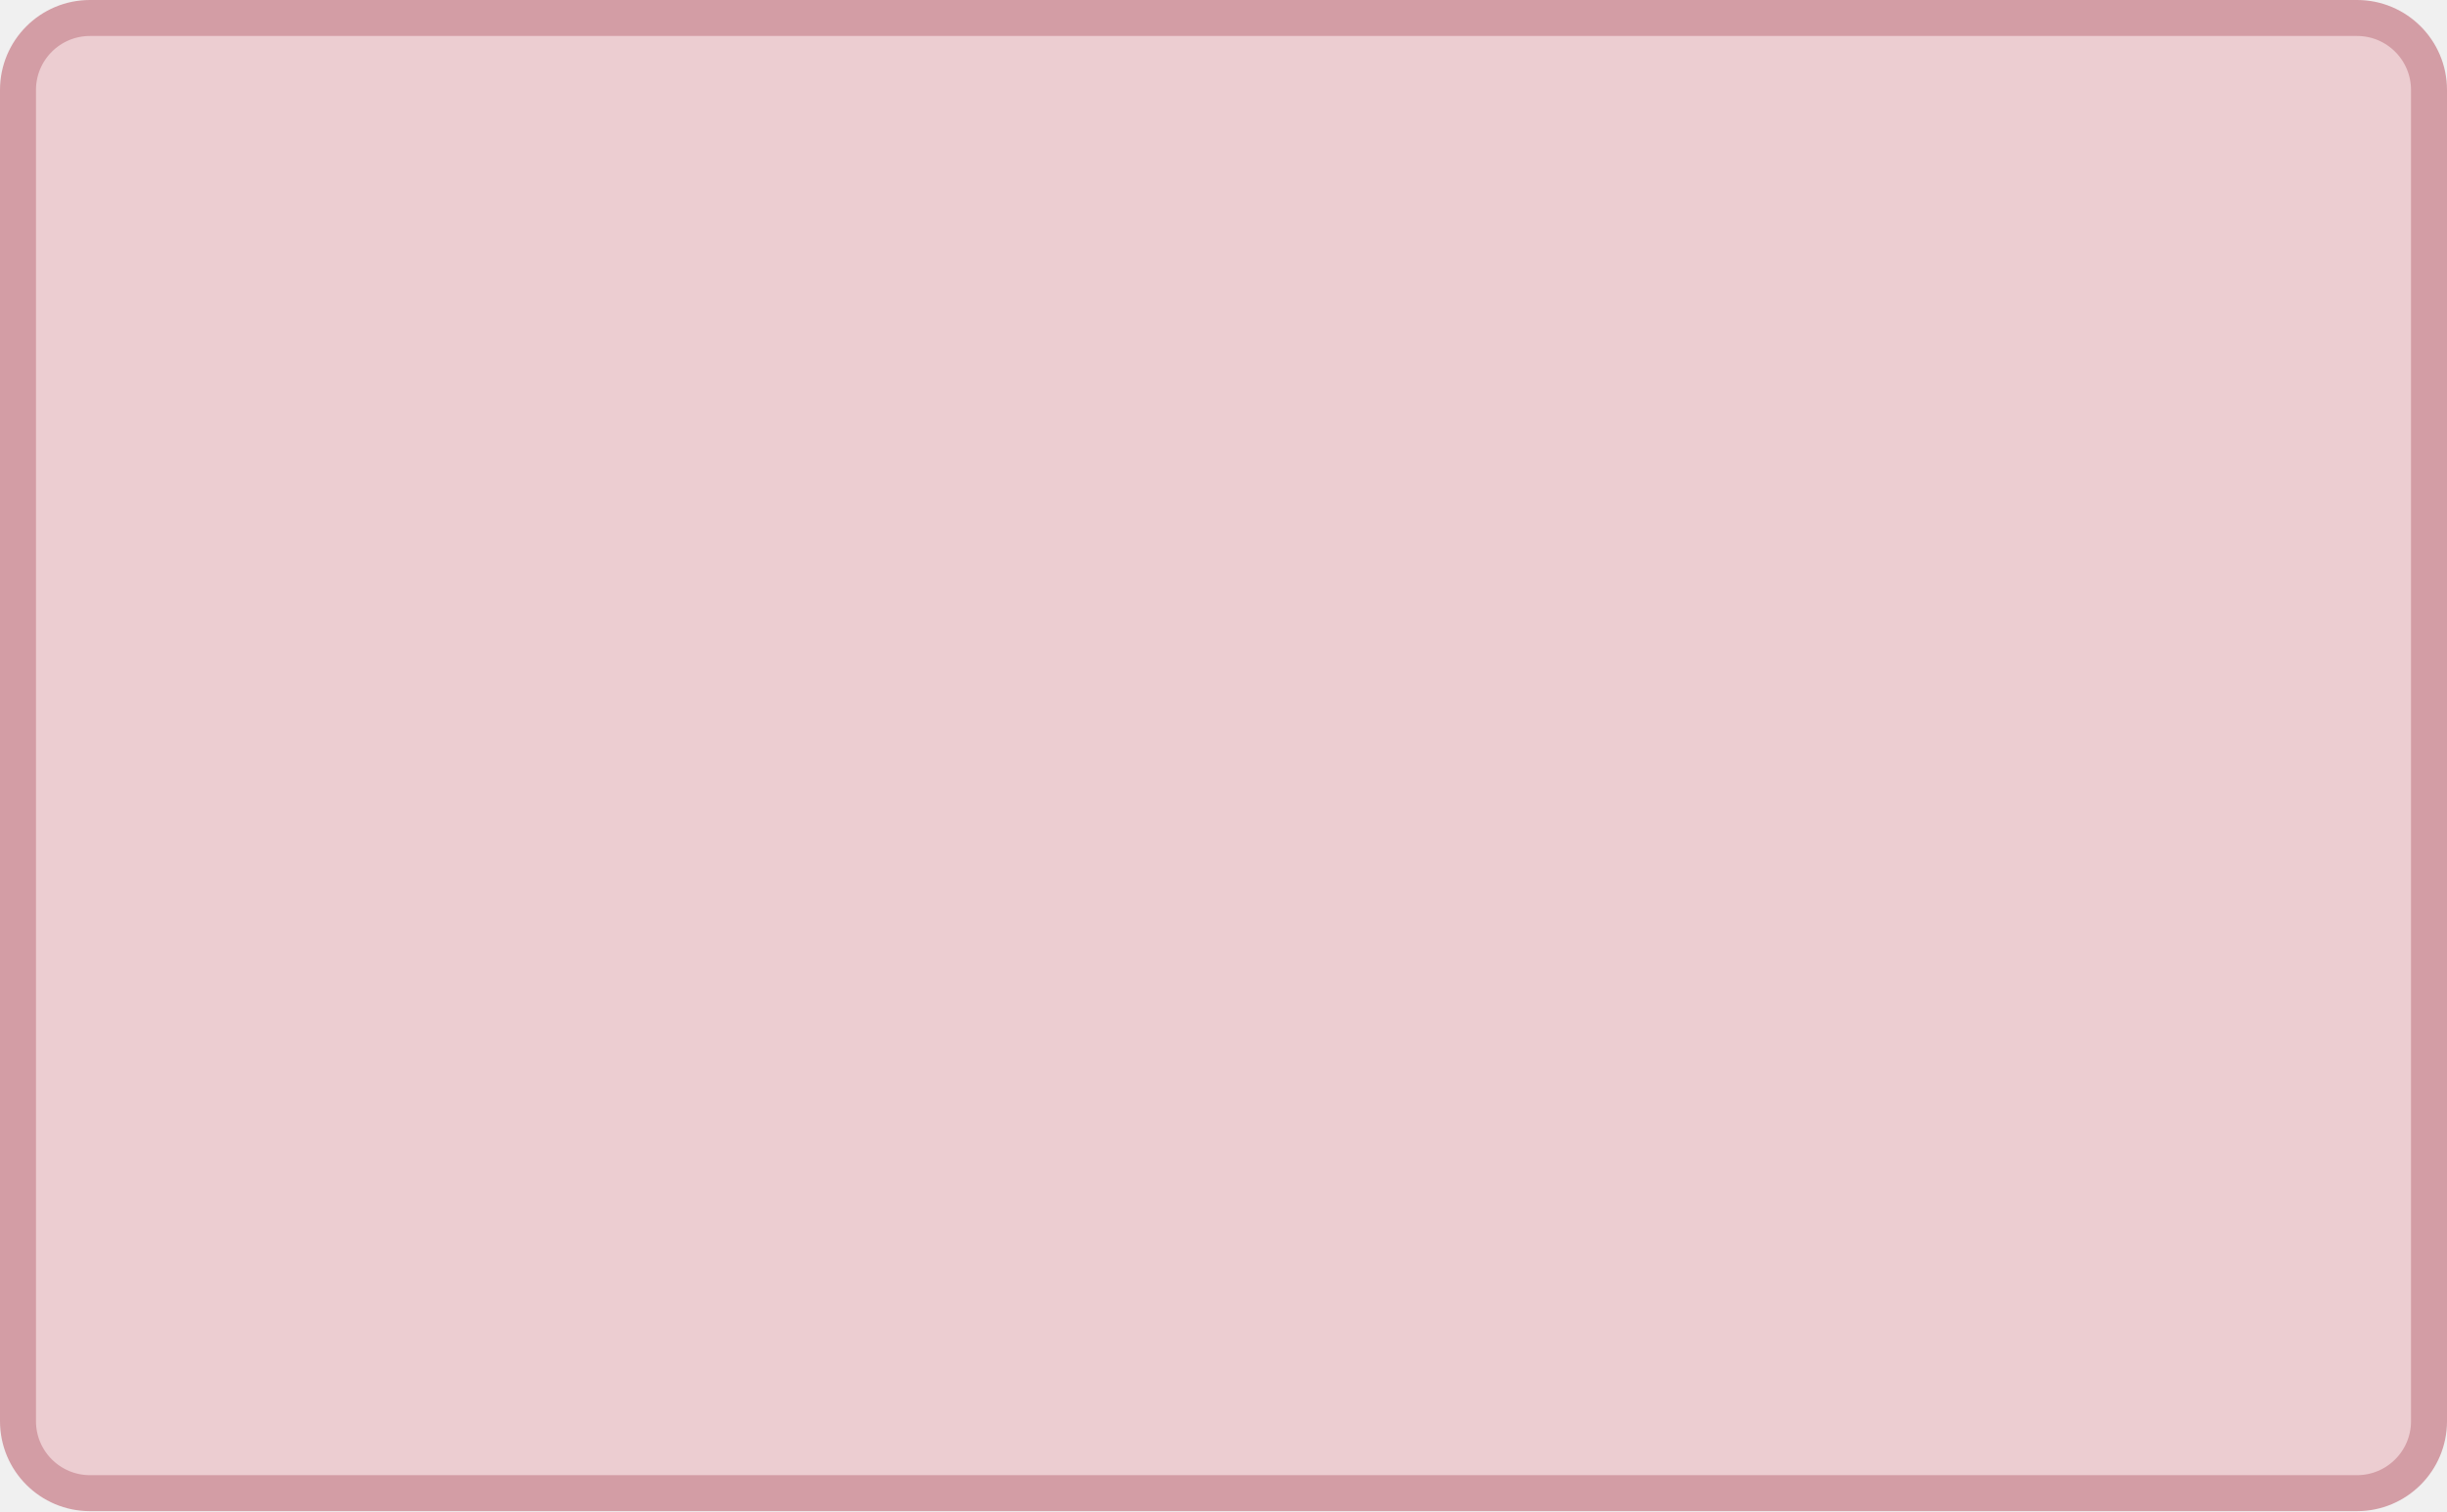
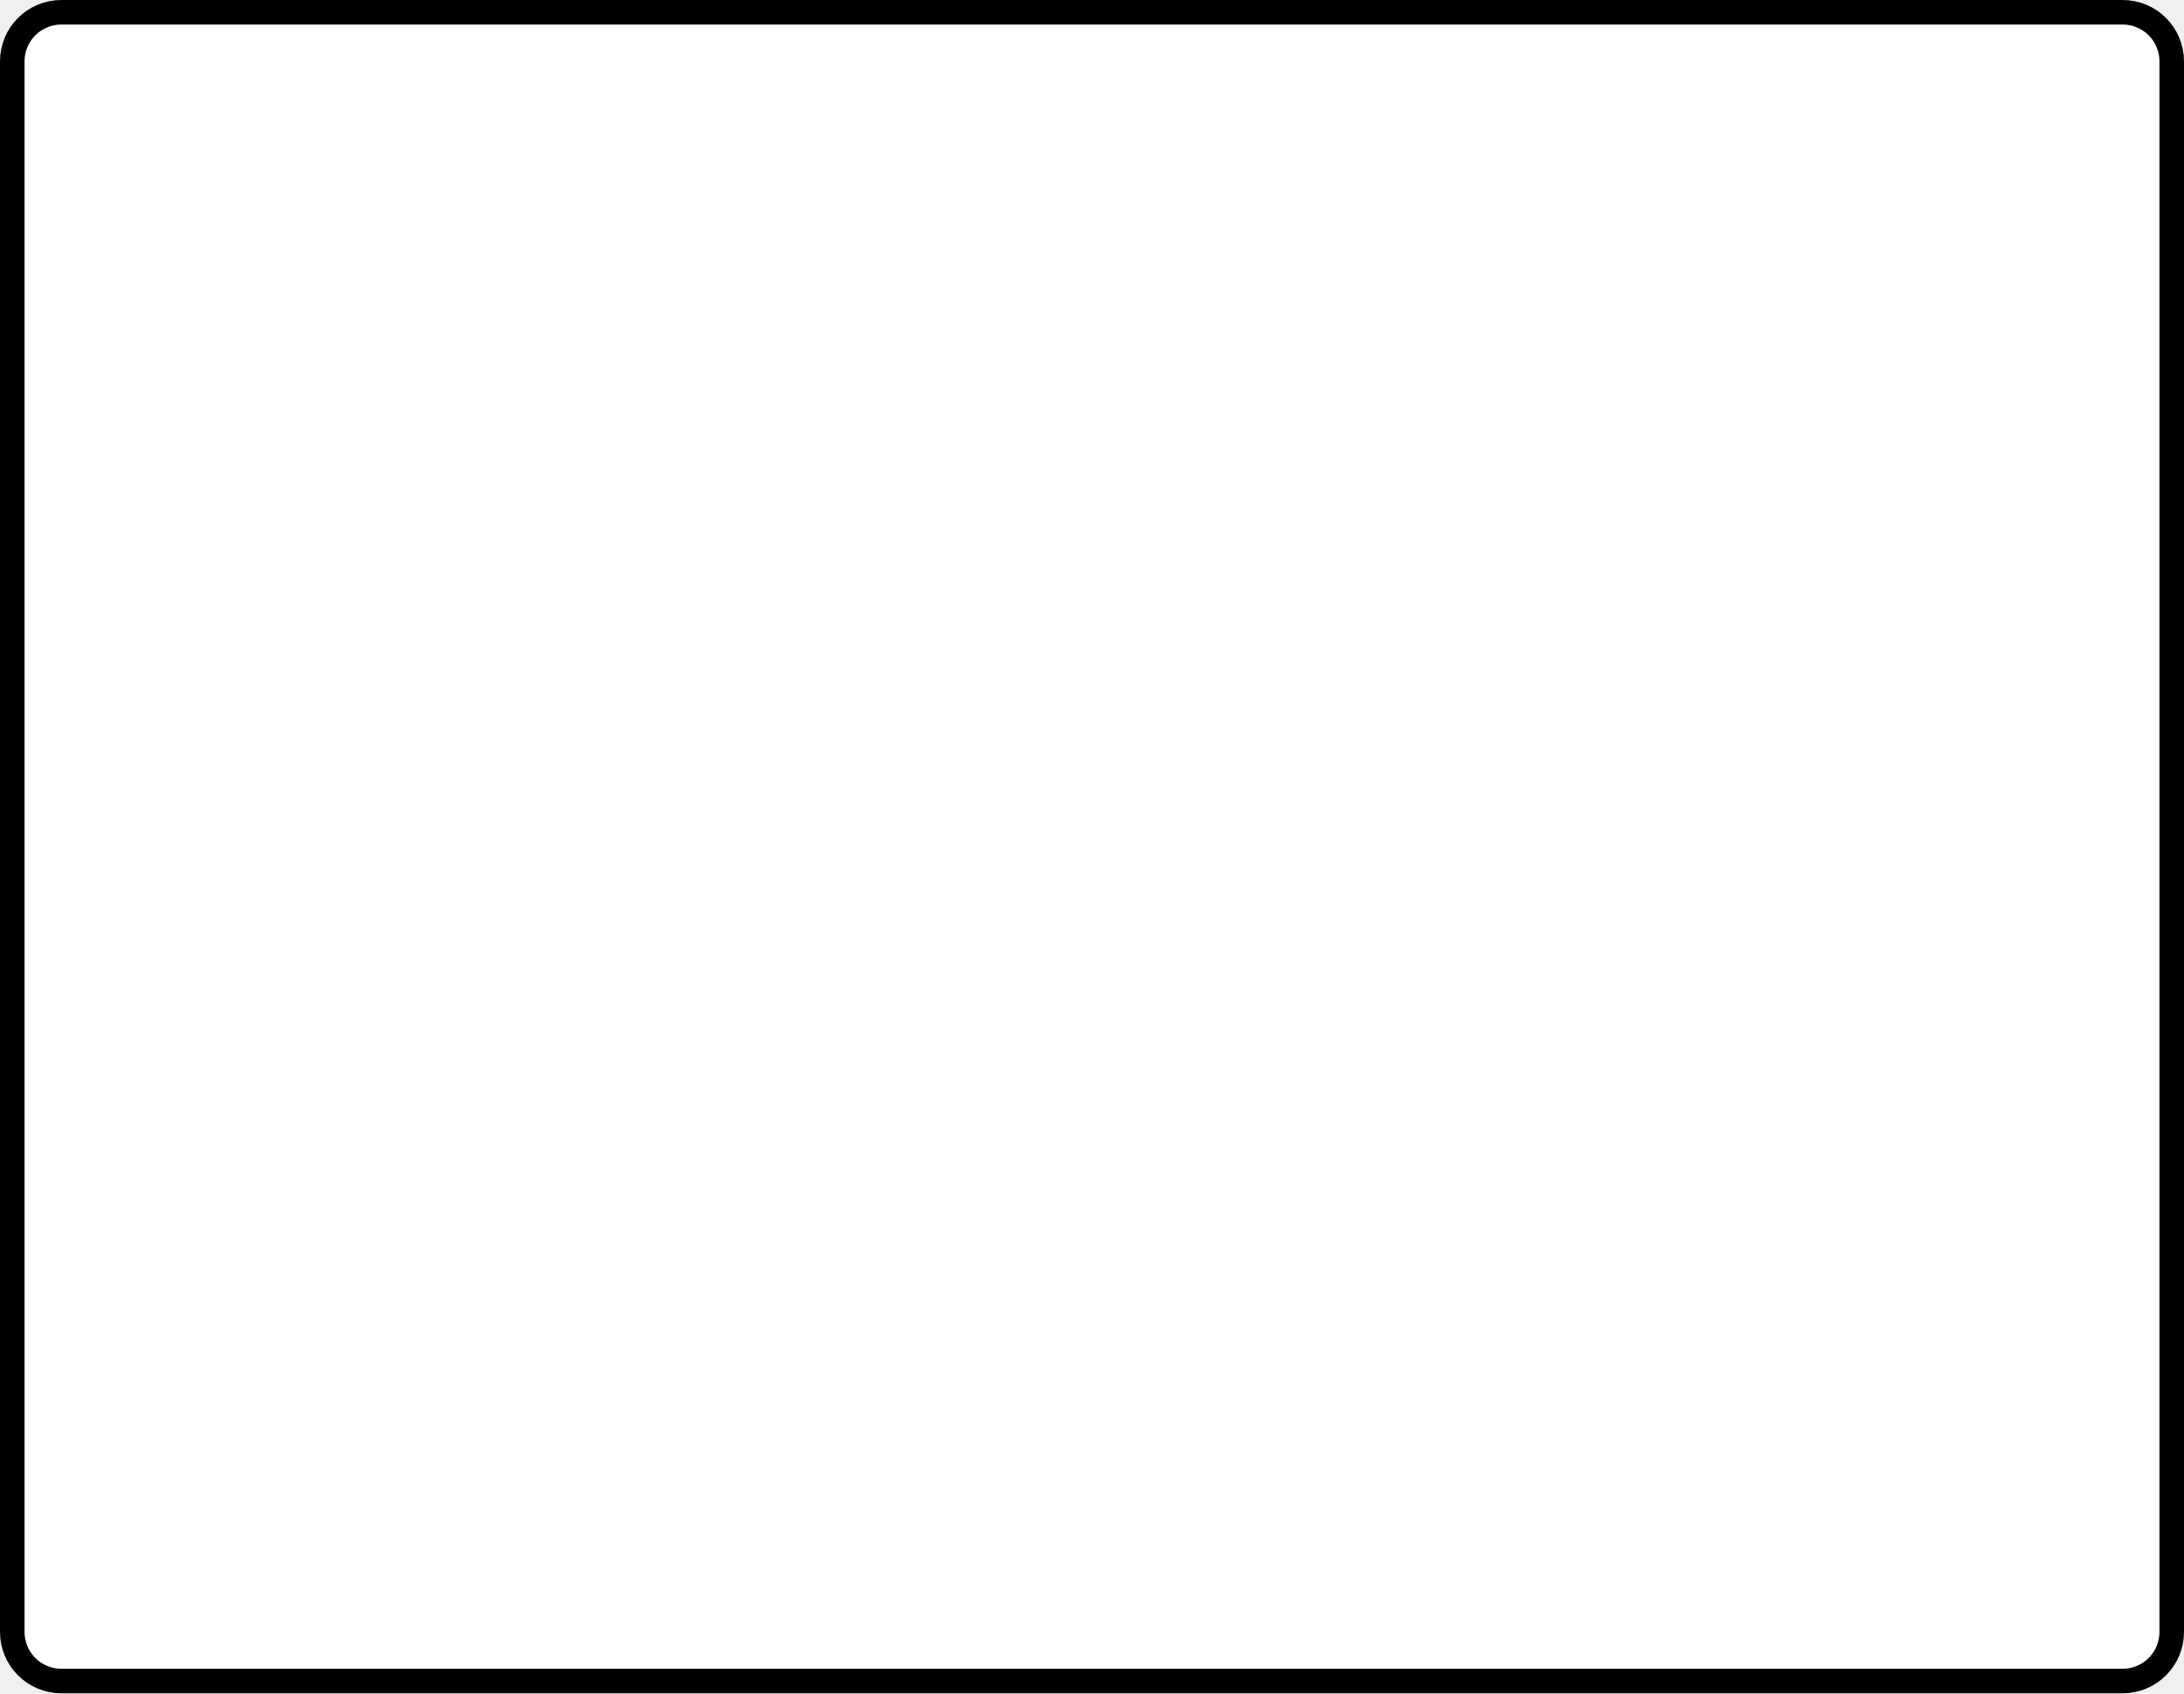
- <svg xmlns="http://www.w3.org/2000/svg" width="100%" height="100%" viewBox="0 0 68.0 42.0">
-   <rect x="0.5" y="0.5" width="67.0" height="41.0" rx="2" ry="2" id="shield" style="fill:#eccdd1;stroke:#d39da5;stroke-width:1;" />
+ <svg xmlns="http://www.w3.org/2000/svg" width="100%" height="100%" viewBox="0 0 89 69">
+   <rect x="0.5" y="0.5" width="88" height="68" rx="2" ry="2" id="shield" style="fill:#ffffff;stroke:#000000;stroke-width:1;" />
</svg>
